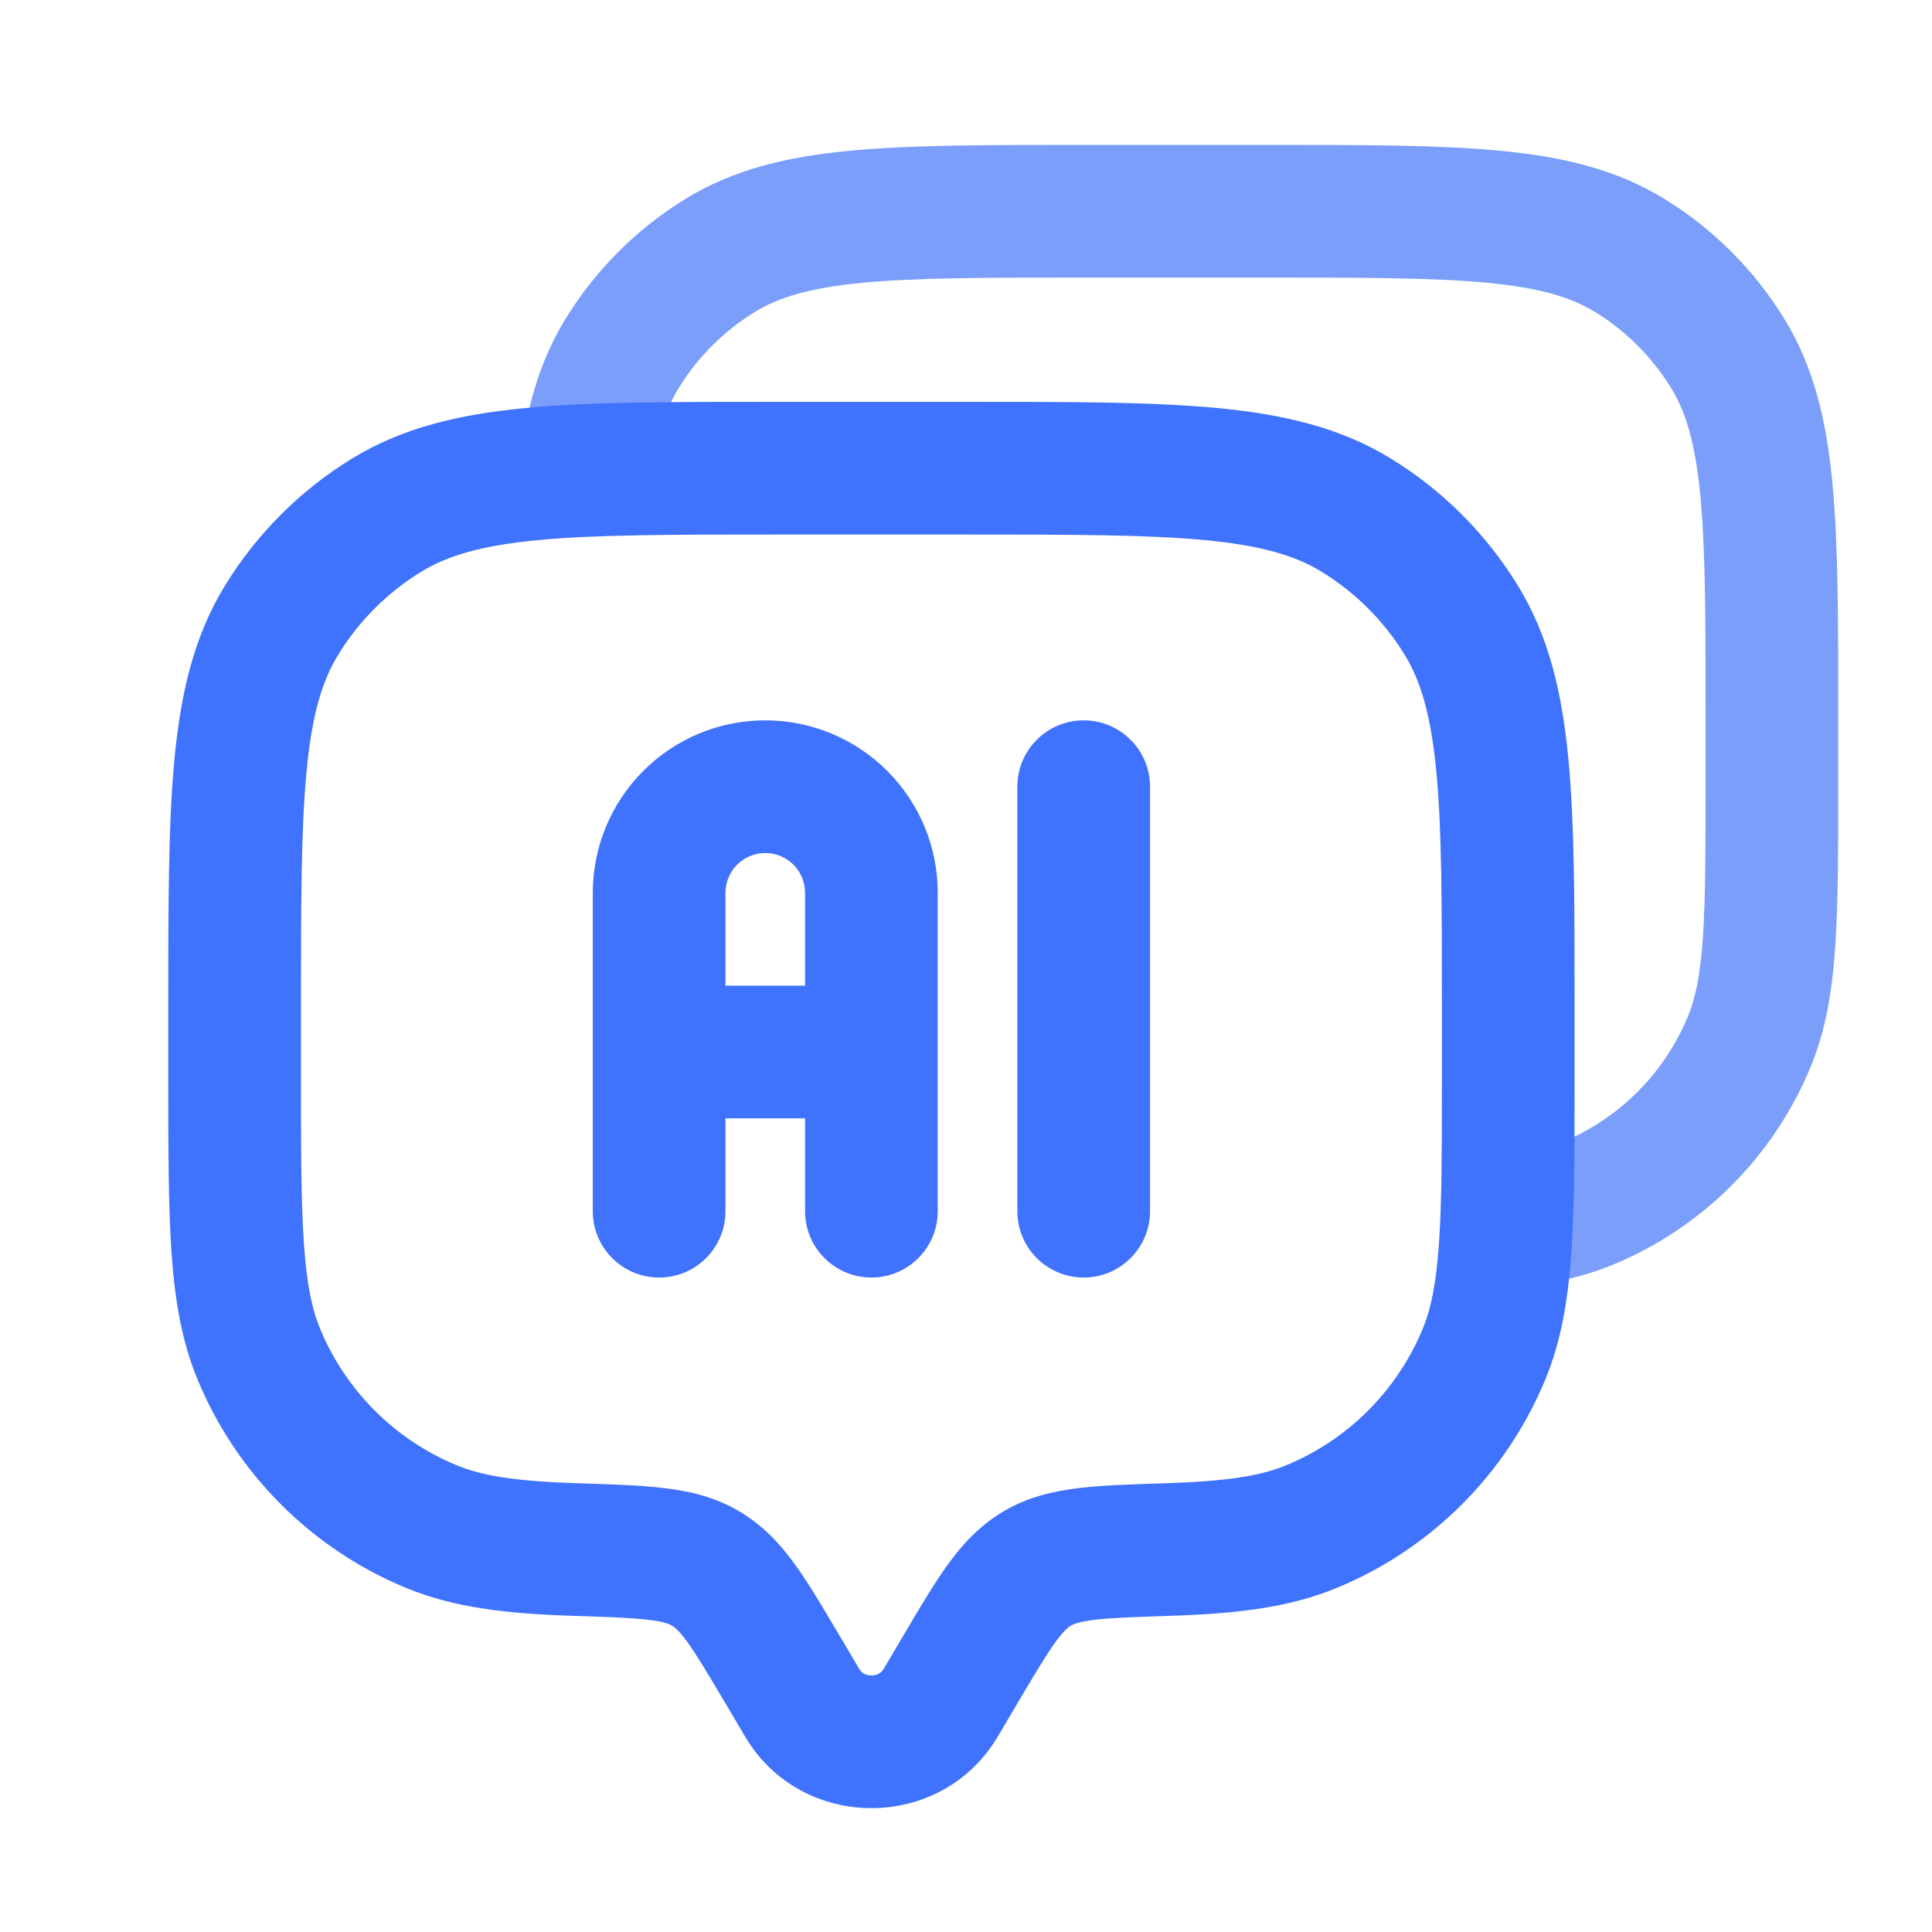
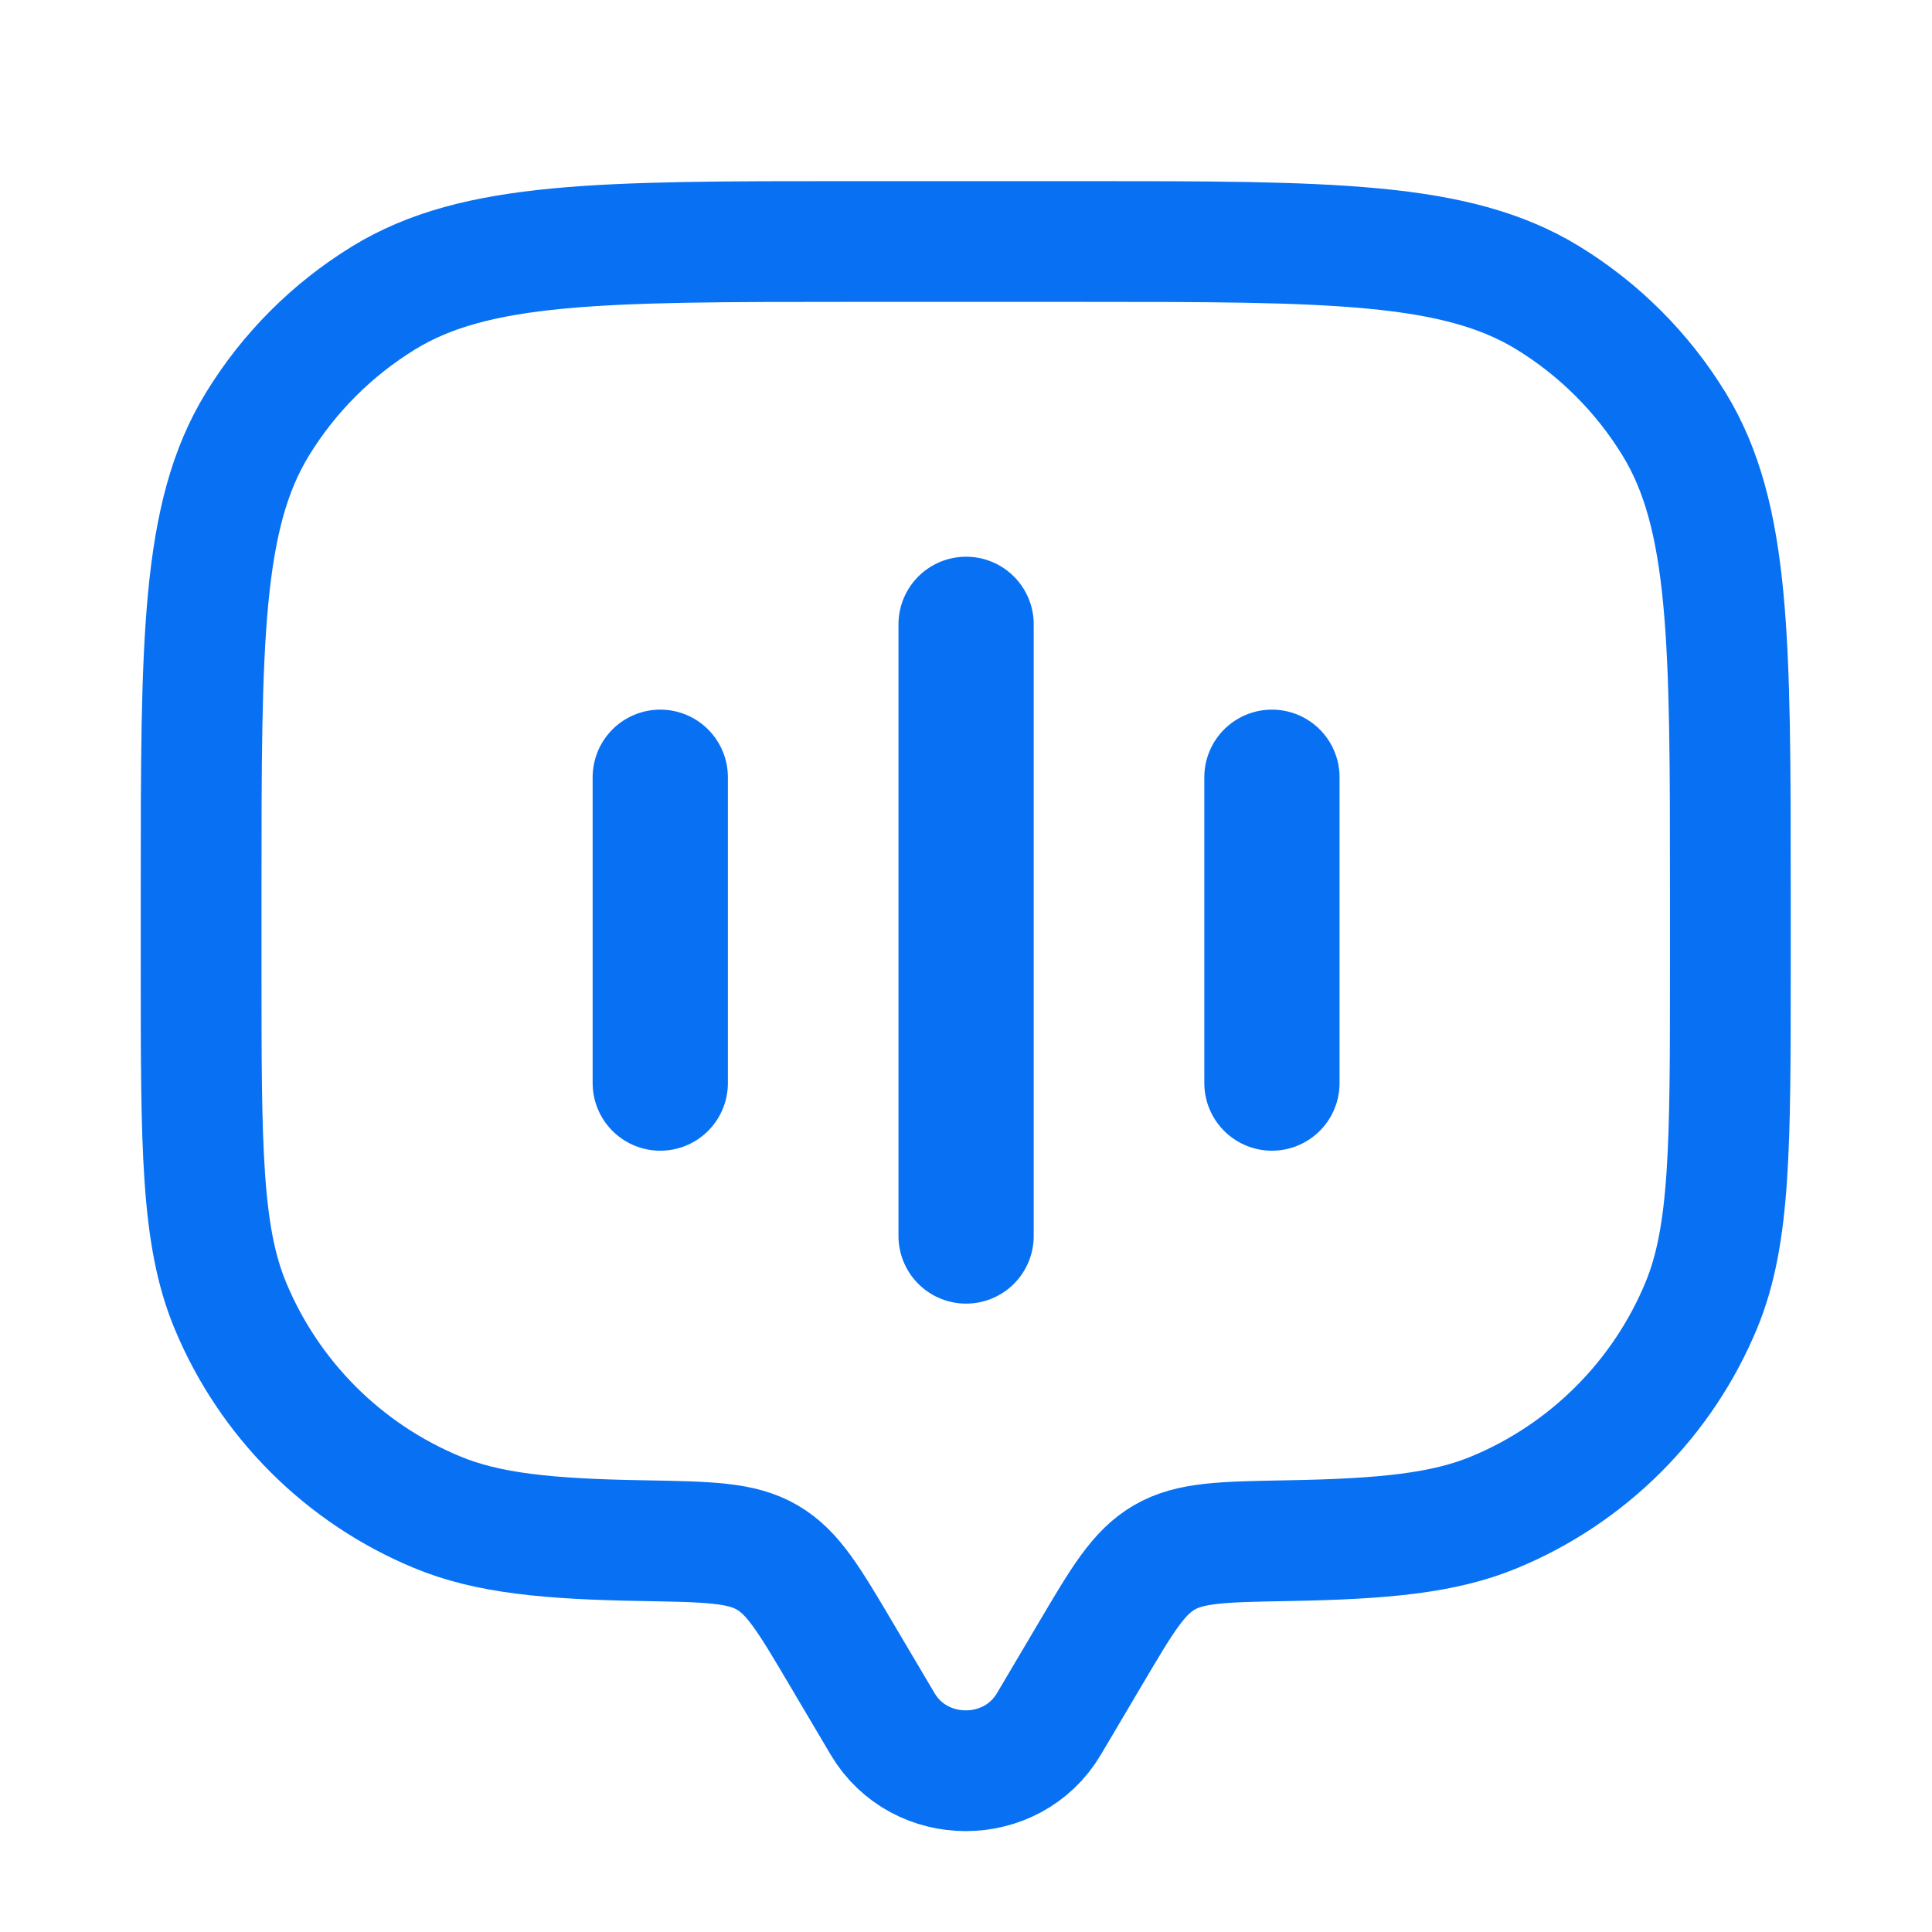
<svg xmlns="http://www.w3.org/2000/svg" width="40" height="40" viewBox="0 0 40 40" fill="none">
-   <path fill-rule="evenodd" clip-rule="evenodd" d="M22.402 3H26.249C28.213 3 29.785 3 31.047 3.12C32.345 3.243 33.457 3.503 34.452 4.113C35.469 4.736 36.323 5.59 36.946 6.607C37.556 7.602 37.816 8.714 37.939 10.012C38.059 11.274 38.059 12.846 38.059 14.81V16.165C38.059 17.563 38.059 18.682 37.997 19.591C37.934 20.523 37.8 21.333 37.484 22.096C36.717 23.947 35.247 25.418 33.396 26.184C32.445 26.578 31.406 26.692 30.139 26.734L30.048 23.989C31.246 23.949 31.871 23.843 32.345 23.647C33.523 23.159 34.459 22.223 34.946 21.045C35.101 20.673 35.203 20.196 35.257 19.404C35.312 18.599 35.312 17.574 35.312 16.116V14.88C35.312 12.83 35.311 11.389 35.205 10.272C35.1 9.175 34.905 8.533 34.604 8.042C34.208 7.395 33.664 6.851 33.017 6.455C32.526 6.154 31.884 5.959 30.787 5.854C29.67 5.748 28.229 5.747 26.18 5.747H22.471C20.422 5.747 18.981 5.748 17.864 5.854C16.767 5.959 16.125 6.154 15.634 6.455C14.987 6.851 14.443 7.395 14.047 8.042C13.678 8.644 13.473 9.46 13.392 11.037L10.648 10.894C10.736 9.201 10.966 7.813 11.705 6.607C12.328 5.59 13.182 4.736 14.199 4.113C15.194 3.503 16.306 3.243 17.604 3.12C18.866 3 20.438 3 22.402 3Z" fill="#7A9EFA" />
-   <path fill-rule="evenodd" clip-rule="evenodd" d="M15.994 8.32H20.09C22.188 8.32 23.861 8.32 25.203 8.448C26.581 8.579 27.752 8.854 28.796 9.494C29.868 10.151 30.769 11.052 31.426 12.124C32.066 13.168 32.341 14.339 32.472 15.717C32.6 17.059 32.6 18.732 32.6 20.83V22.268C32.6 23.762 32.6 24.953 32.534 25.919C32.466 26.909 32.325 27.762 31.993 28.563C31.185 30.515 29.634 32.066 27.682 32.874C26.675 33.291 25.569 33.411 24.201 33.455C23.465 33.478 23.003 33.495 22.654 33.537C22.326 33.577 22.221 33.628 22.175 33.655C22.121 33.687 22.029 33.754 21.852 33.997C21.66 34.263 21.44 34.632 21.084 35.232L20.657 35.955C19.488 37.929 16.596 37.929 15.427 35.955L15 35.232C14.644 34.632 14.424 34.263 14.232 33.997C14.055 33.754 13.963 33.687 13.909 33.655C13.863 33.628 13.758 33.577 13.43 33.537C13.081 33.495 12.619 33.478 11.883 33.455C10.515 33.411 9.409 33.291 8.402 32.874C6.45 32.066 4.899 30.515 4.091 28.563C3.759 27.762 3.618 26.909 3.55 25.919C3.484 24.953 3.484 23.762 3.484 22.268V20.83C3.484 18.732 3.484 17.059 3.612 15.717C3.743 14.339 4.018 13.168 4.658 12.124C5.315 11.052 6.216 10.151 7.288 9.494C8.333 8.854 9.503 8.579 10.881 8.448C12.223 8.32 13.896 8.32 15.994 8.32ZM11.141 11.182C9.964 11.294 9.264 11.505 8.723 11.836C8.021 12.266 7.43 12.857 7 13.559C6.669 14.1 6.458 14.8 6.346 15.977C6.233 17.174 6.231 18.716 6.231 20.9V22.219C6.231 23.773 6.232 24.87 6.291 25.732C6.349 26.582 6.458 27.102 6.628 27.512C7.158 28.791 8.174 29.807 9.453 30.336C9.979 30.555 10.668 30.668 11.971 30.71L12.026 30.711C12.691 30.733 13.277 30.751 13.763 30.811C14.284 30.874 14.807 30.995 15.307 31.291C15.799 31.582 16.151 31.966 16.454 32.383C16.732 32.766 17.017 33.247 17.335 33.785L17.791 34.556C17.839 34.636 17.922 34.689 18.042 34.689C18.162 34.689 18.245 34.636 18.293 34.556L18.749 33.785C19.067 33.247 19.352 32.766 19.63 32.383C19.933 31.966 20.285 31.582 20.777 31.291C21.277 30.995 21.8 30.874 22.321 30.811C22.807 30.751 23.393 30.733 24.058 30.711L24.113 30.71C25.416 30.668 26.105 30.555 26.631 30.336C27.91 29.807 28.926 28.791 29.456 27.512C29.626 27.102 29.735 26.582 29.793 25.732C29.852 24.87 29.853 23.773 29.853 22.219V20.9C29.853 18.716 29.852 17.174 29.738 15.977C29.626 14.8 29.415 14.1 29.084 13.559C28.654 12.857 28.063 12.266 27.361 11.836C26.82 11.505 26.12 11.294 24.943 11.182C23.746 11.069 22.204 11.067 20.02 11.067H16.064C13.88 11.067 12.338 11.069 11.141 11.182Z" fill="#3F72FD" />
-   <path fill-rule="evenodd" clip-rule="evenodd" d="M15.844 17.661C15.626 17.661 15.416 17.748 15.261 17.902C15.107 18.057 15.02 18.266 15.02 18.485V20.407H16.668V18.485C16.668 18.266 16.581 18.057 16.427 17.902C16.272 17.748 16.063 17.661 15.844 17.661ZM19.415 18.485C19.415 17.538 19.039 16.63 18.369 15.96C17.699 15.29 16.791 14.914 15.844 14.914C14.897 14.914 13.989 15.29 13.319 15.96C12.65 16.63 12.273 17.538 12.273 18.485V25.077C12.273 25.835 12.888 26.45 13.647 26.45C14.405 26.45 15.02 25.835 15.02 25.077V23.154H16.668V25.077C16.668 25.835 17.283 26.45 18.042 26.45C18.8 26.45 19.415 25.835 19.415 25.077V18.485ZM22.436 14.914C23.195 14.914 23.81 15.529 23.81 16.287V25.077C23.81 25.835 23.195 26.45 22.436 26.45C21.678 26.45 21.063 25.835 21.063 25.077V16.287C21.063 15.529 21.678 14.914 22.436 14.914Z" fill="#3F72FD" />
+   <path d="M22.574 34.242L21.716 35.693C20.951 36.984 19.04 36.984 18.274 35.693L17.416 34.242C16.751 33.118 16.419 32.555 15.884 32.245C15.348 31.933 14.676 31.922 13.33 31.898C11.342 31.865 10.096 31.743 9.051 31.309C8.091 30.911 7.218 30.328 6.483 29.593C5.748 28.858 5.165 27.986 4.767 27.025C4.164 25.572 4.164 23.728 4.164 20.039V18.456C4.164 13.275 4.164 10.683 5.331 8.78C5.983 7.715 6.878 6.82 7.943 6.167C9.847 5 12.44 5 17.62 5H22.369C27.551 5 30.142 5 32.047 6.167C33.111 6.819 34.006 7.714 34.659 8.779C35.825 10.683 35.825 13.276 35.825 18.456V20.039C35.825 23.728 35.825 25.572 35.224 27.025C34.826 27.986 34.243 28.858 33.507 29.593C32.772 30.328 31.899 30.912 30.939 31.309C29.894 31.743 28.648 31.863 26.66 31.898C25.314 31.922 24.641 31.933 24.106 32.245C23.571 32.555 23.238 33.117 22.574 34.242Z" stroke="#0871F3" stroke-width="2.5" />
+   <path d="M20.002 25.59V12.926M13.67 22.424V16.092M26.334 22.424V16.092" stroke="#0871F3" stroke-width="2.8" stroke-linecap="round" stroke-linejoin="round" />
</svg>
